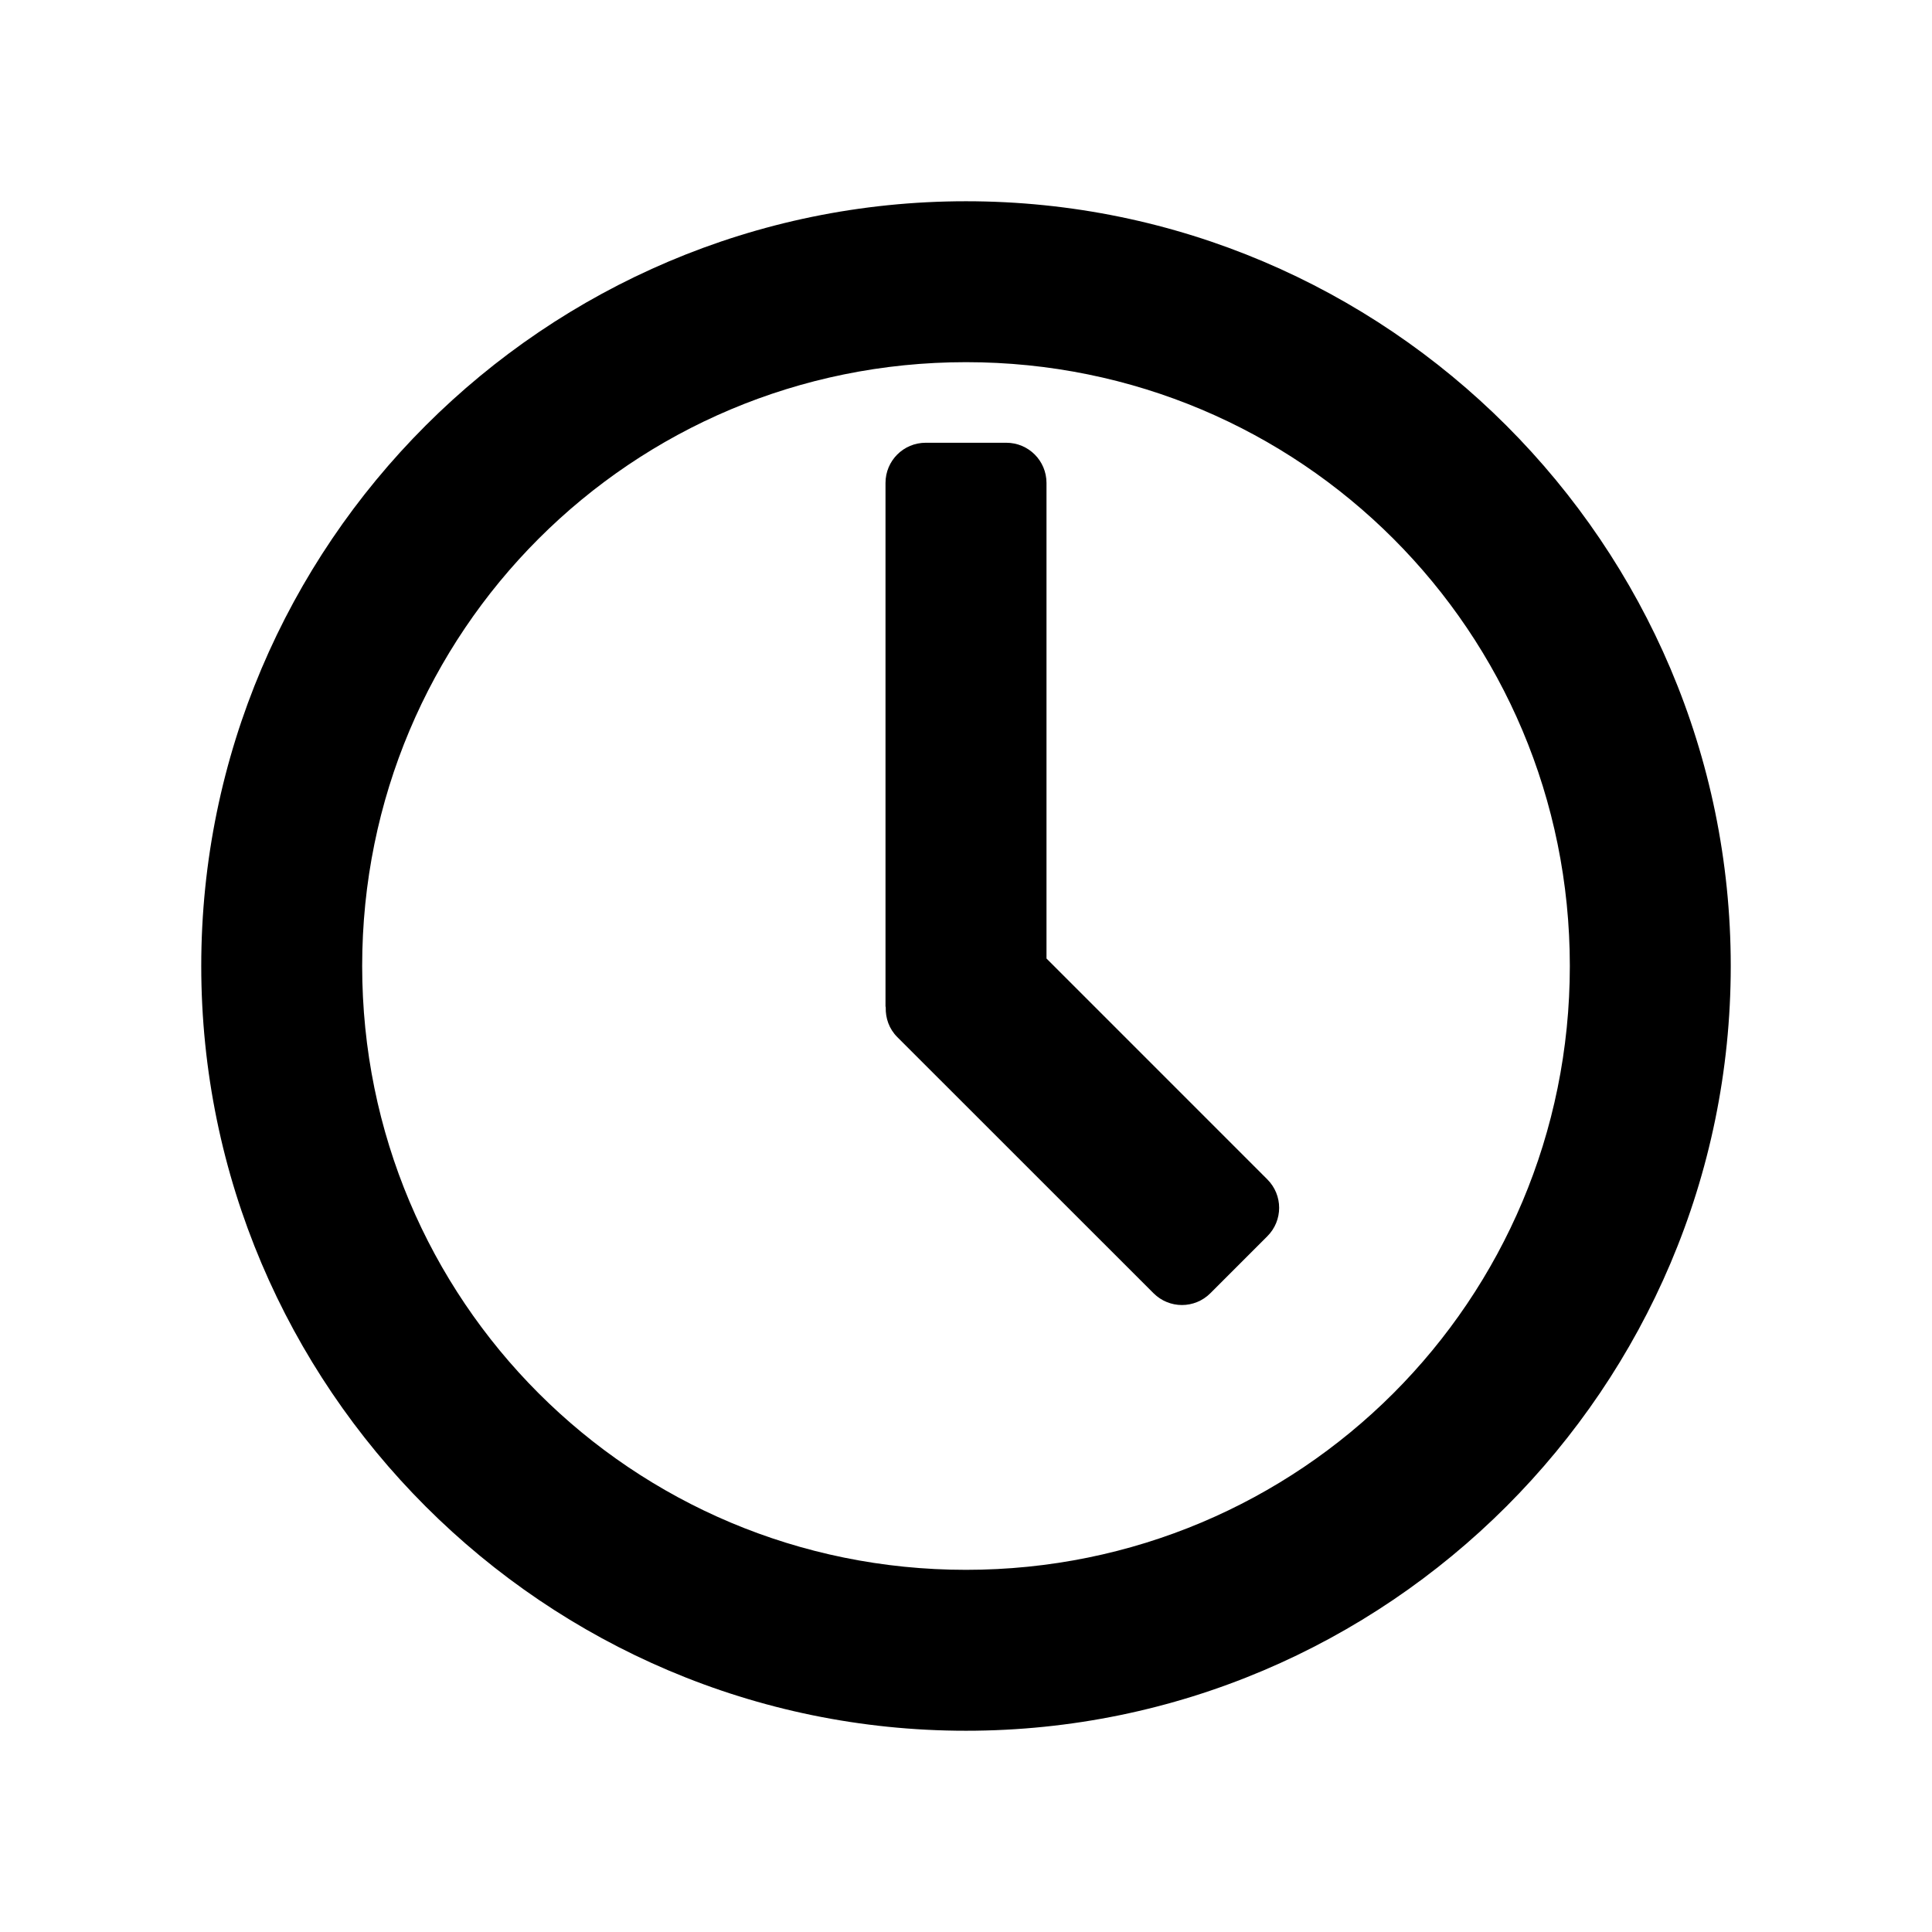
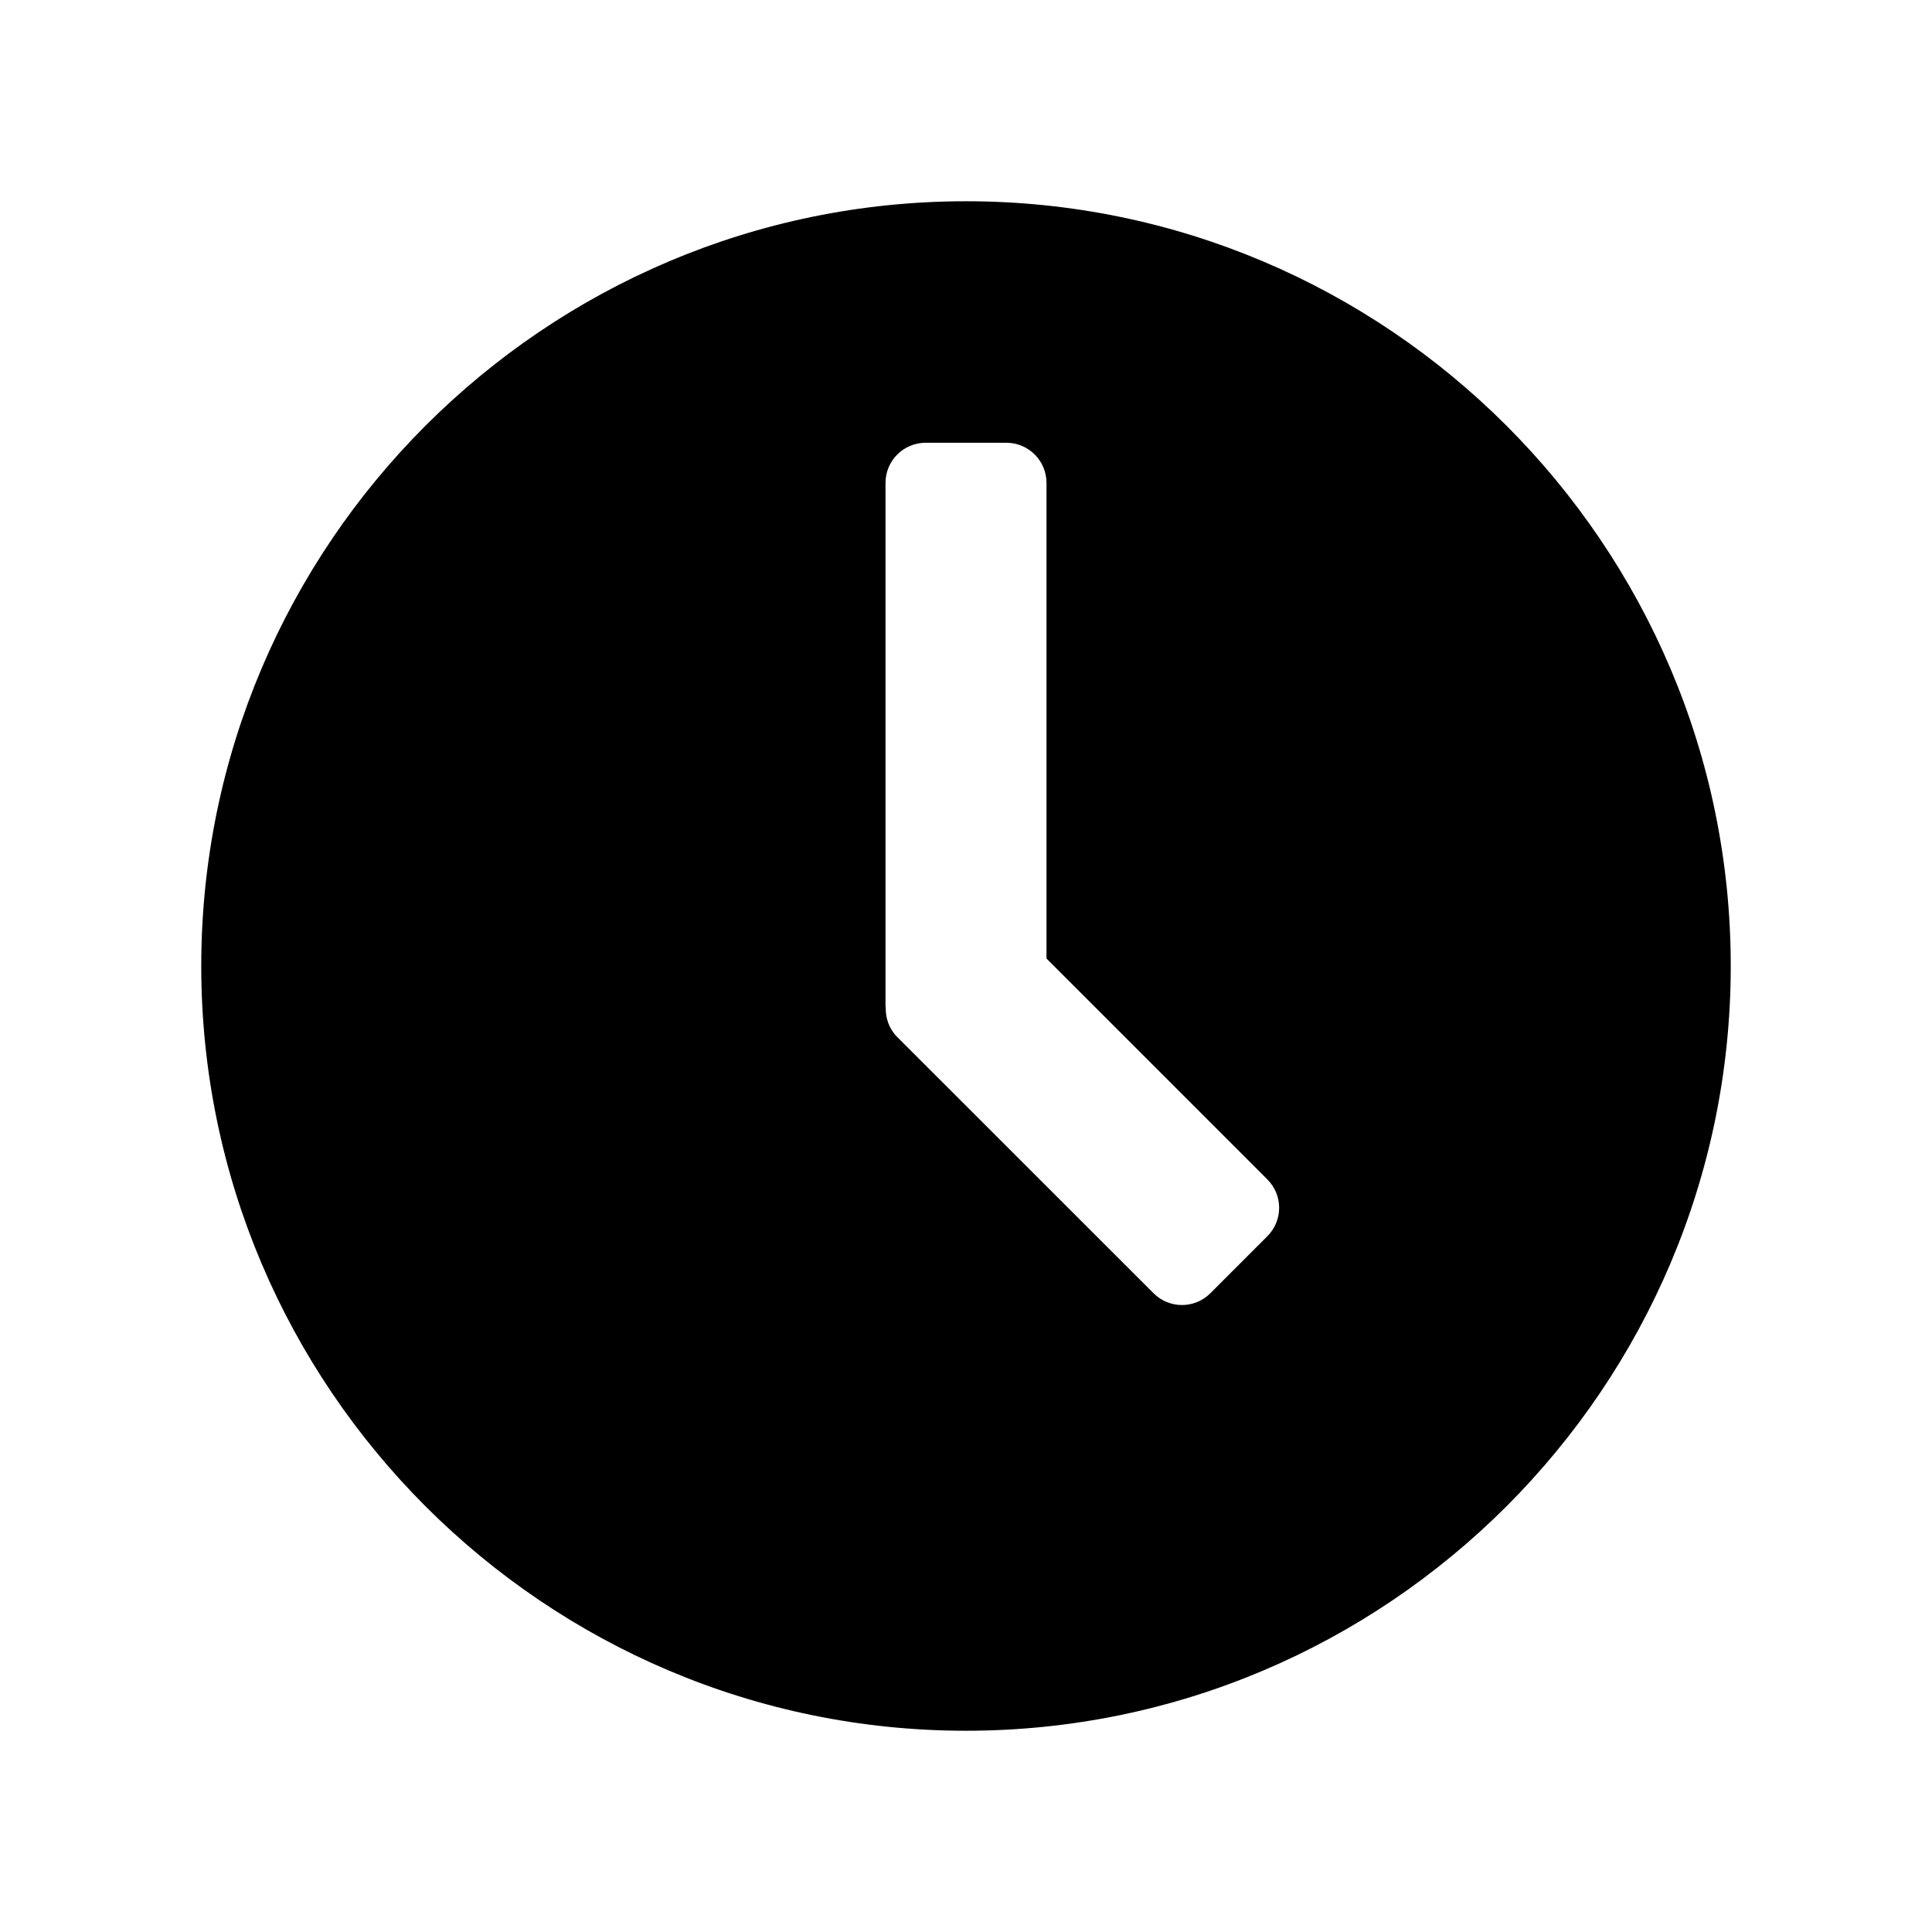
<svg xmlns="http://www.w3.org/2000/svg" height="48" width="48" version="1.1" viewBox="0 0 48 48">
-   <path style="color-rendering:auto;text-decoration-color:#000000;color:#000000;shape-rendering:auto;solid-color:#000000;text-decoration-line:none;fill:#000000;fill-rule:evenodd;mix-blend-mode:normal;block-progression:tb;text-indent:0;image-rendering:auto;white-space:normal;text-decoration-style:solid;isolation:auto;text-transform:none" d="m24 5c-10.47 0-19 8.53-19 19s8.53 19 19 19 19-8.53 19-19-8.53-19-19-19zm0 3.998c8.309 0 15.002 6.693 15.002 15.002s-6.693 15.002-15.002 15.002-15.002-6.693-15.002-15.002 6.693-15.002 15.002-15.002zm-1 2.002c-0.554 0-1 0.446-1 1v13c0 0.01 0.006 0.019 0.006 0.029-0.008 0.266 0.083 0.533 0.287 0.737l6.365 6.363c0.392 0.392 1.023 0.392 1.414 0l1.414-1.414c0.392-0.392 0.392-1.022 0-1.414l-5.486-5.487v-11.814c0-0.554-0.446-1-1-1h-2z" />
+   <path style="color-rendering:auto;fill-rule:evenodd;color:#000000;isolation:auto;mix-blend-mode:normal;text-decoration-color:#000000;shape-rendering:auto;solid-color:#000000;block-progression:tb;text-decoration-line:none;image-rendering:auto;white-space:normal;text-indent:0;text-transform:none;text-decoration-style:solid;fill:#000000" d="m24 5c-10.47 0-19 8.53-19 19s8.53 19 19 19 19-8.53 19-19-8.53-19-19-19zm-1 6c-0.554 0-1 0.446-1 1v13c0 0.01 0.006 0.019 0.006 0.029-0.008 0.266 0.083 0.533 0.287 0.737l6.365 6.363c0.392 0.392 1.023 0.392 1.414 0l1.414-1.414c0.392-0.392 0.392-1.022 0-1.414l-5.486-5.487v-11.814c0-0.554-0.446-1-1-1z" />
</svg>
